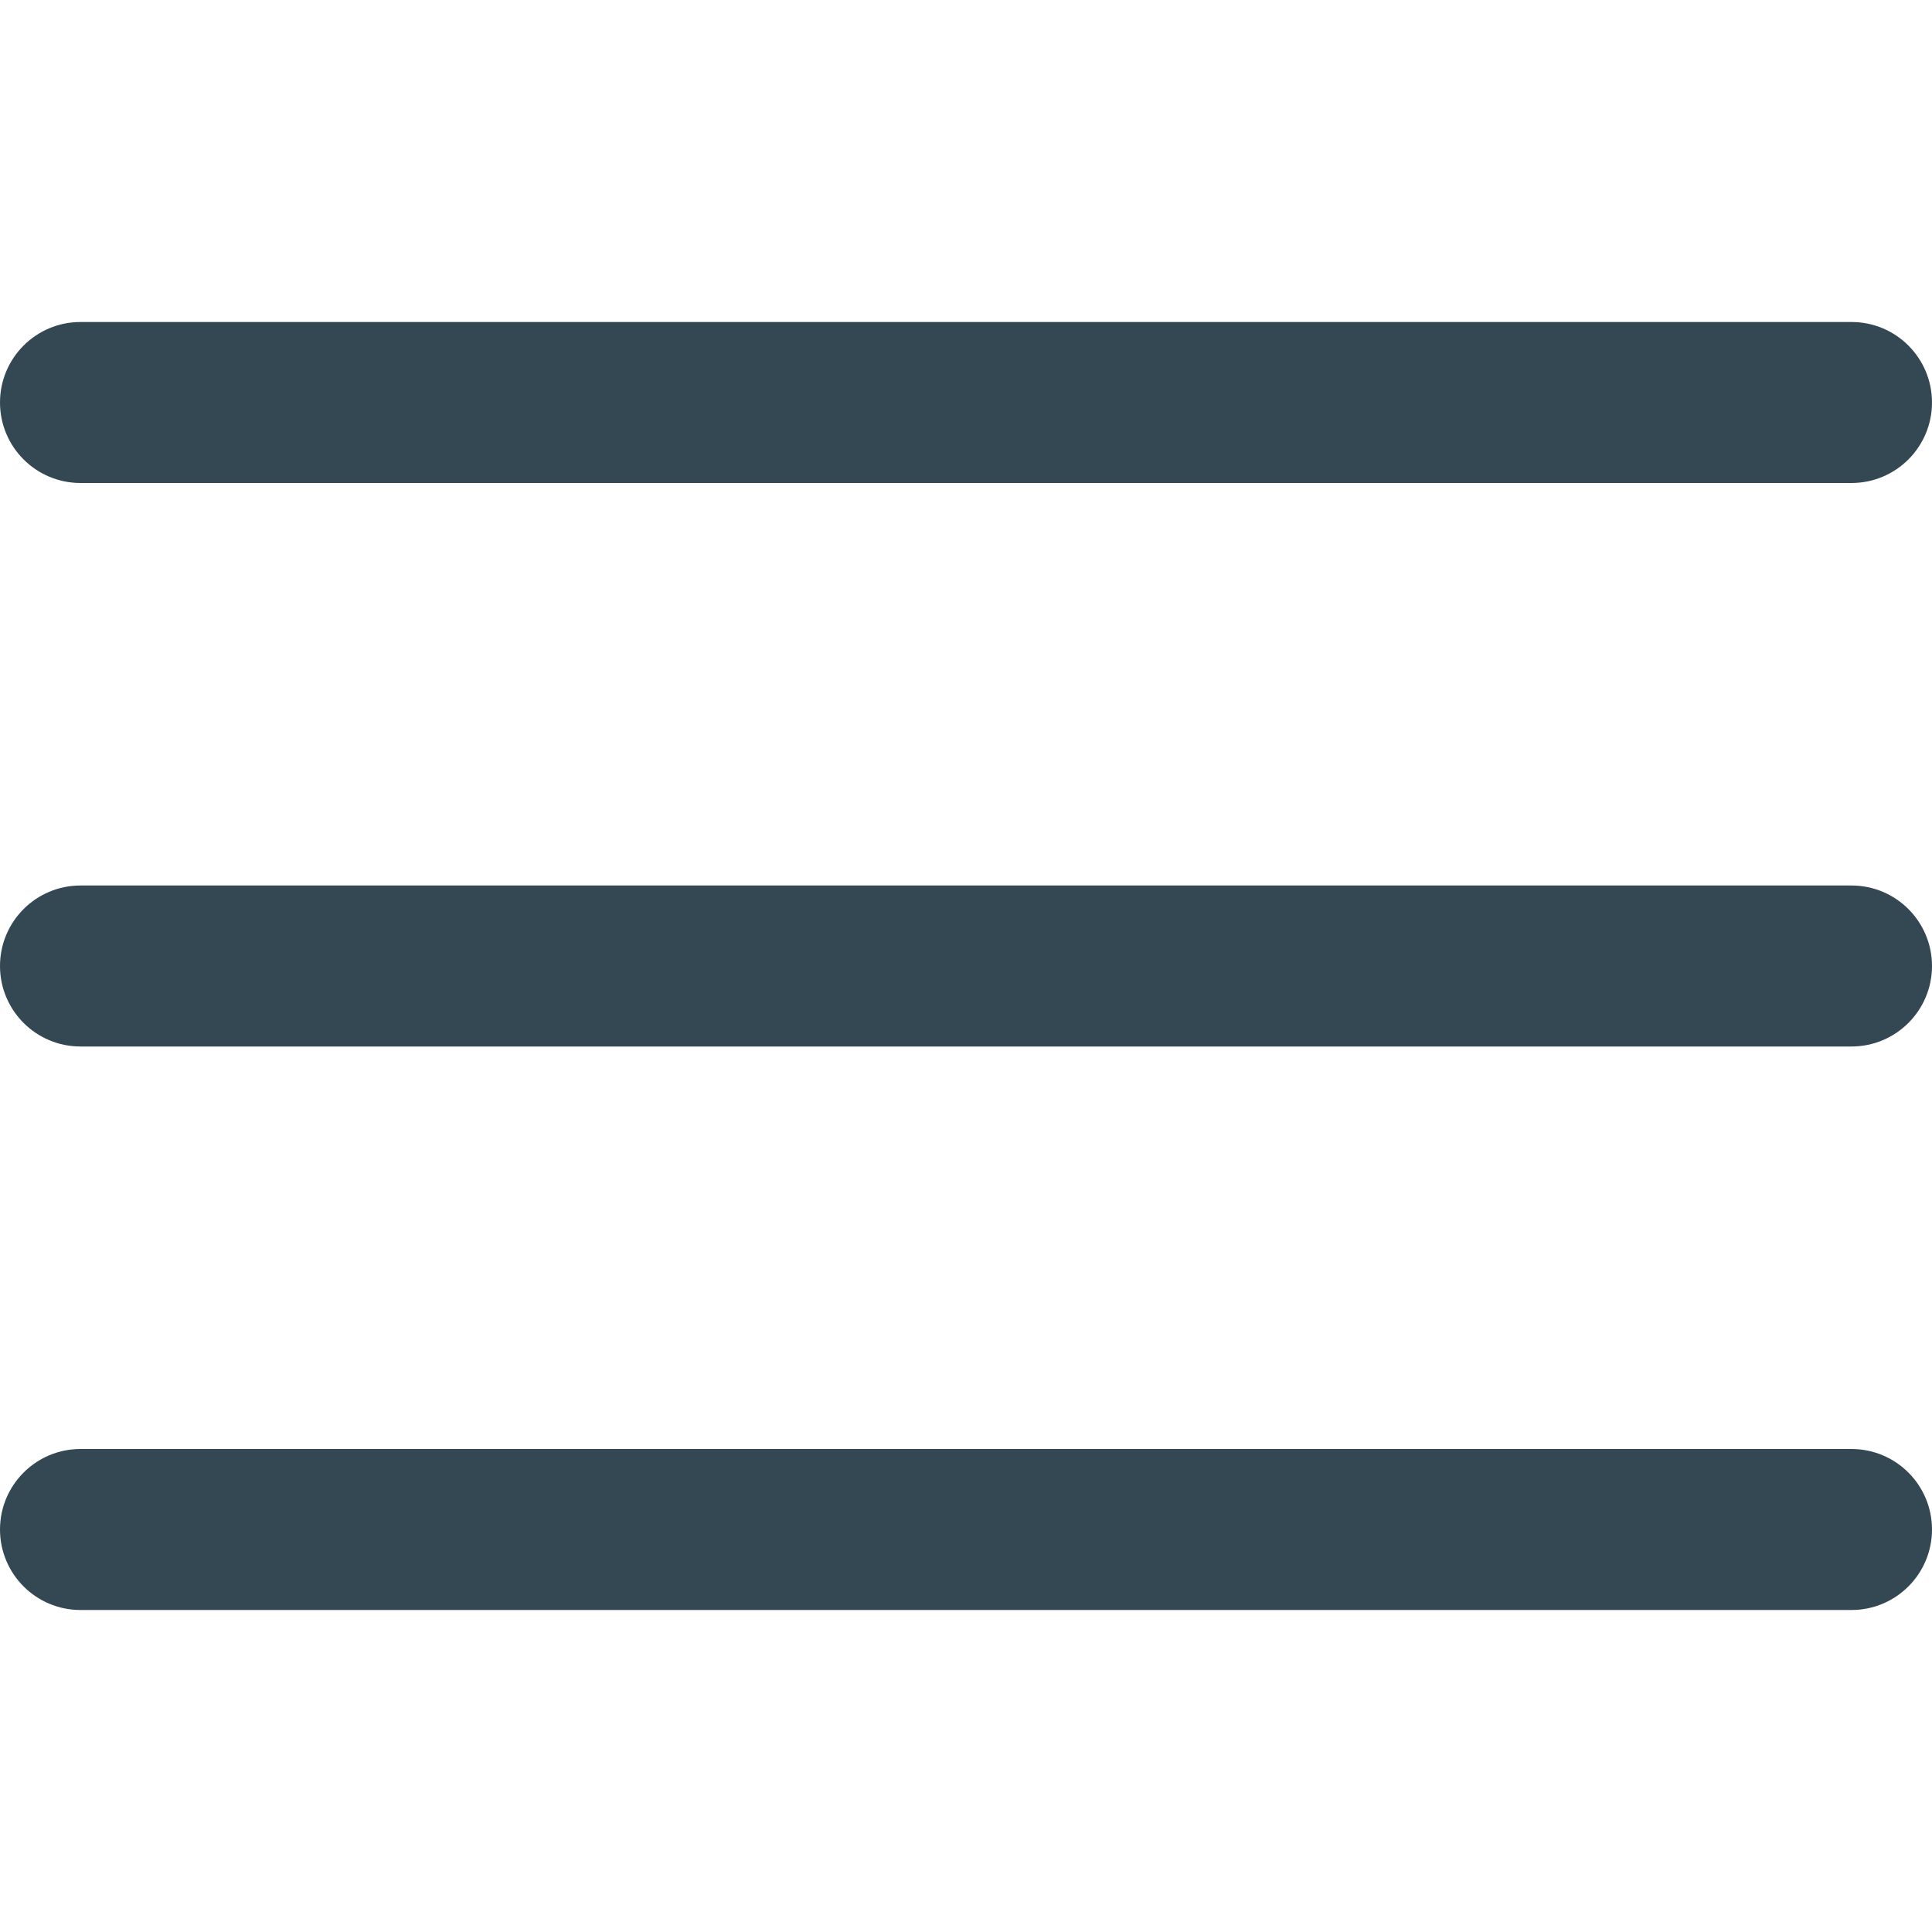
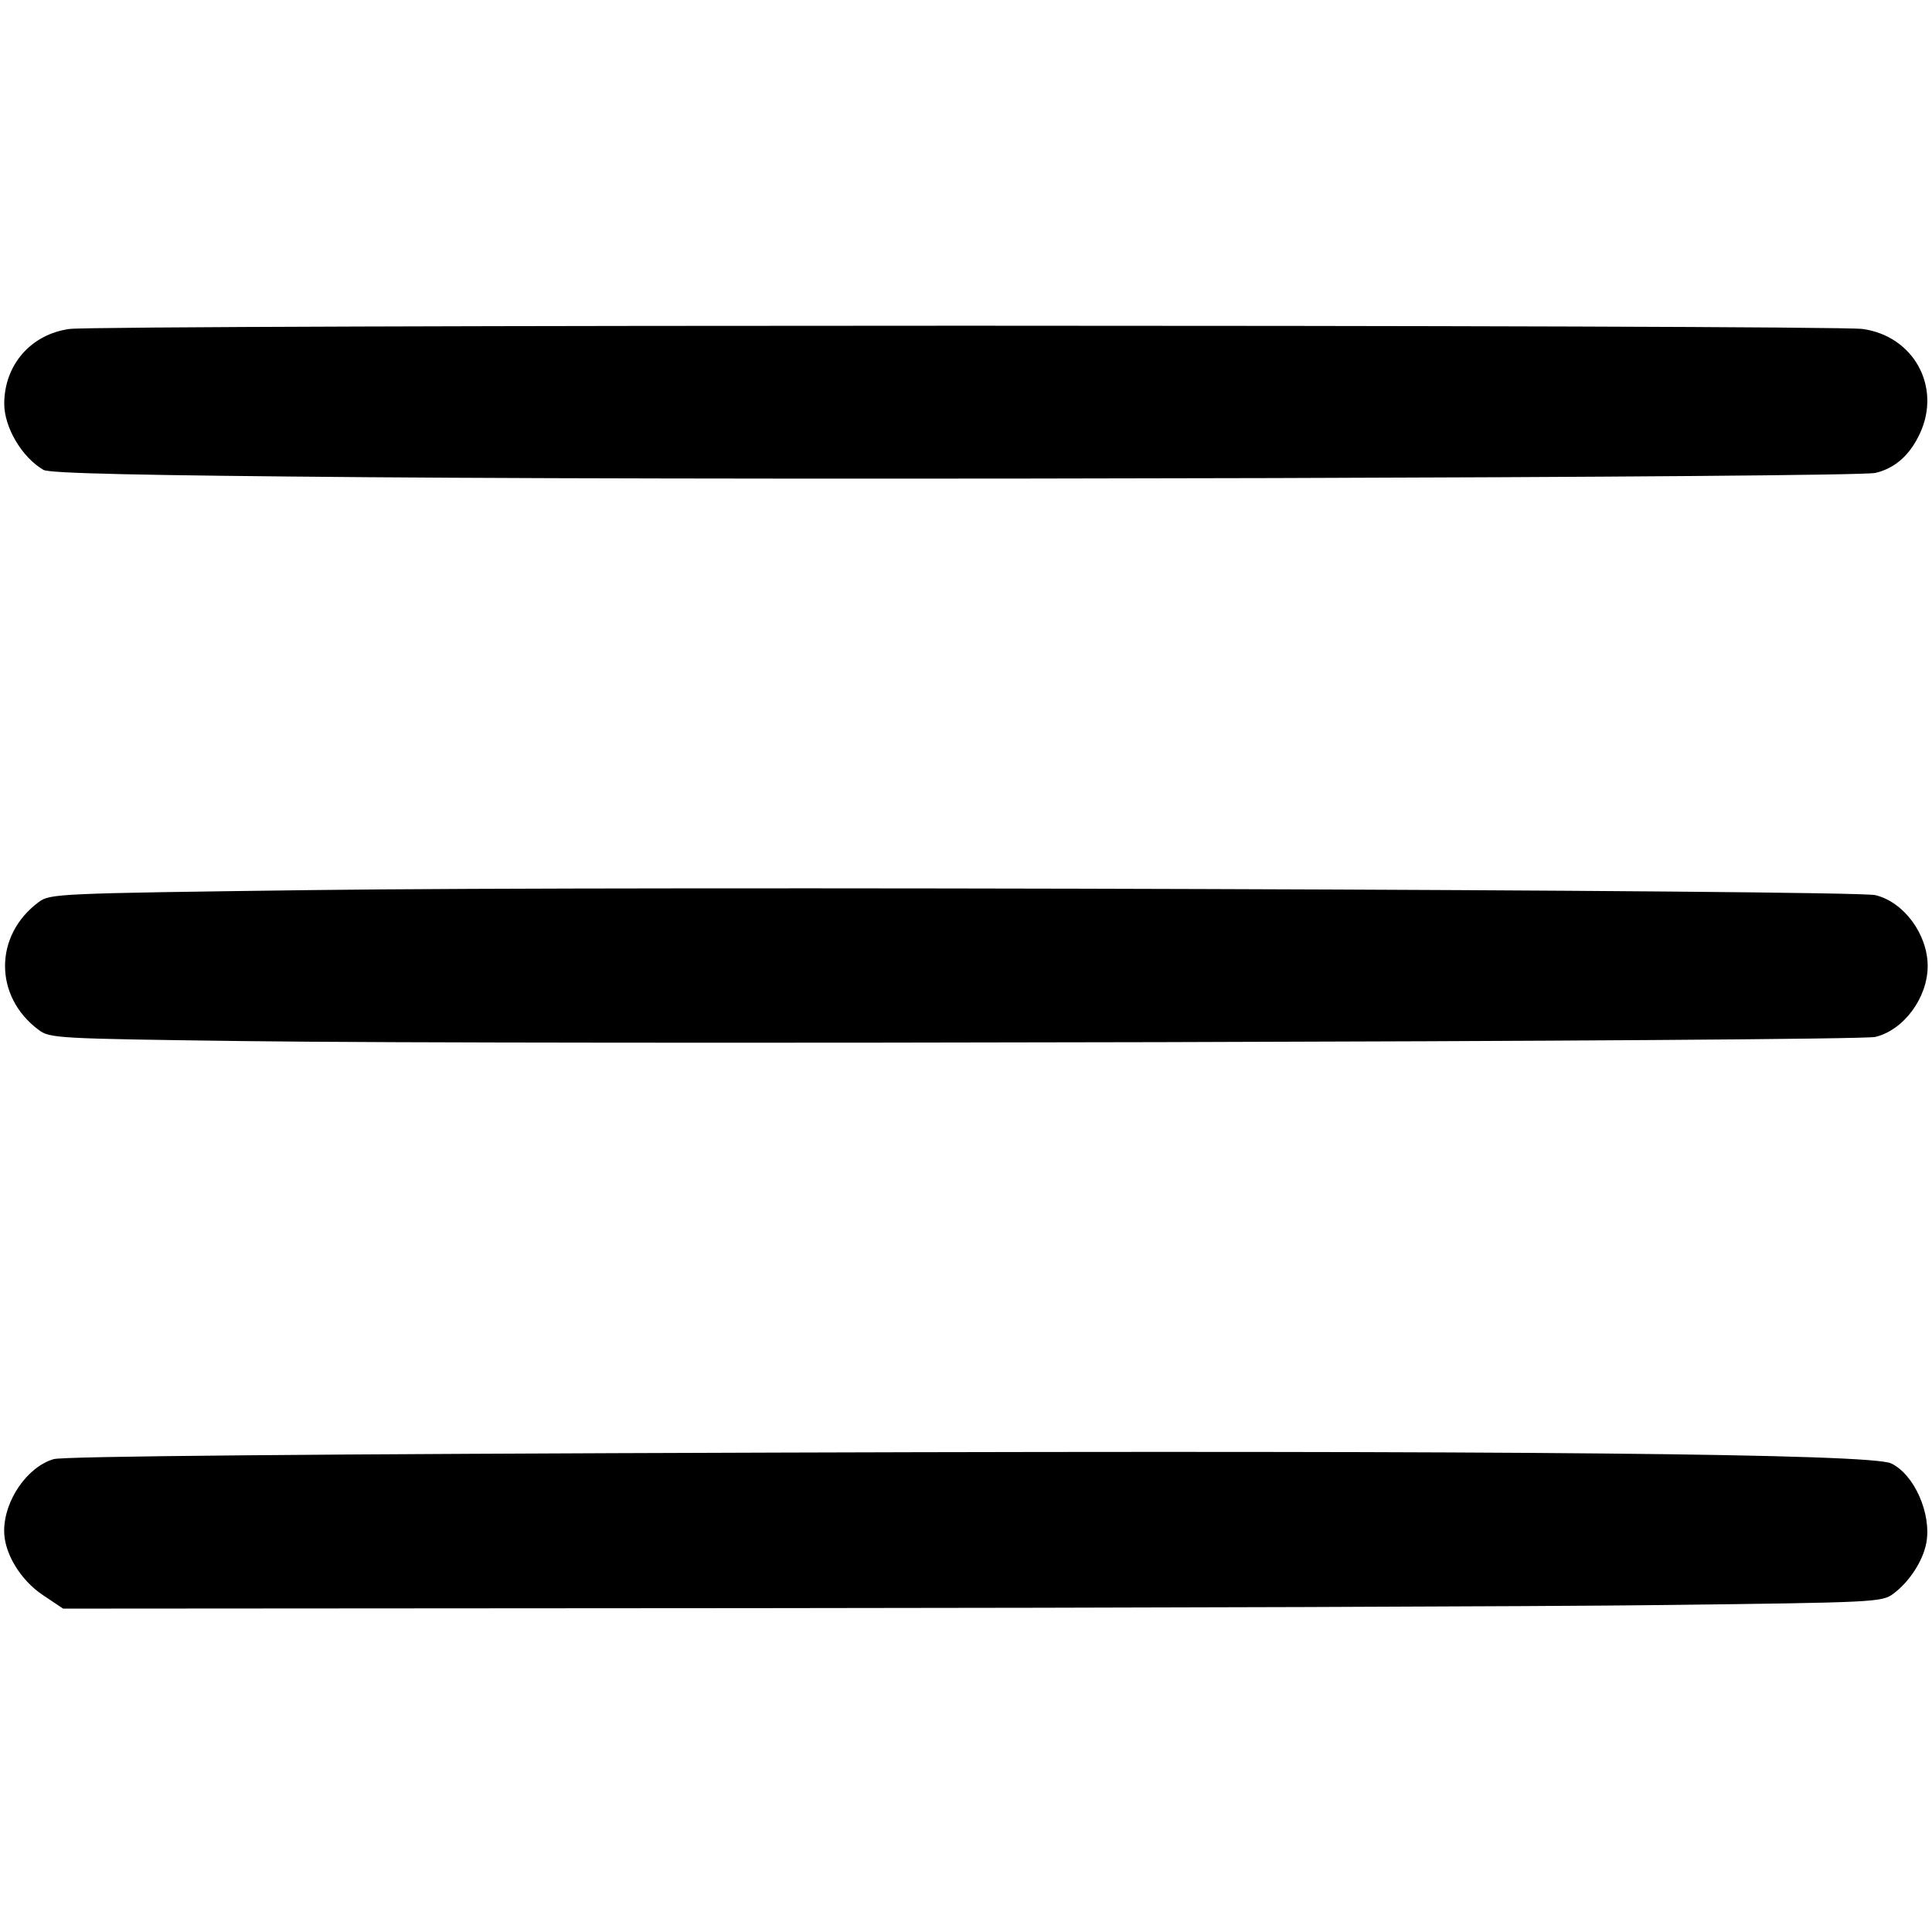
- <svg xmlns="http://www.w3.org/2000/svg" fill="#344854ff" id="Outline" viewBox="0 0 24 24" width="512" height="512">
-   <rect y="11" width="24" height="2" rx="1" />
-   <rect y="4" width="24" height="2" rx="1" />
-   <rect y="18" width="24" height="2" rx="1" />
+ <svg xmlns="http://www.w3.org/2000/svg" id="Outline" viewBox="0 0 24 24" width="512" height="512" version="1.1">
+   <defs id="defs3" />
+   <path style="fill:#000000;stroke-width:75.623" d="M 97.236,126.462 C 37.04,125.987 13.121,125.447 11.536,124.53 5.801,121.209 1.086,113.229 1.123,106.904 1.182,96.634 8.225,88.591 18.392,87.18 c 8.268,-1.148 466.947,-1.148 475.216,0 13.524,1.877 20.912,15.295 15.217,27.636 -2.665,5.775 -6.624,9.294 -11.826,10.512 -5.258,1.232 -286.443,2.029 -399.763,1.134 z" id="path1" transform="scale(0.046875)" />
+   <path style="fill:#000000;stroke-width:75.623" d="m 64.628,275.899 c -49.774,-0.651 -51.377,-0.739 -54.386,-2.97 -11.875,-8.804 -11.875,-25.056 8.7e-4,-33.858 3.038,-2.252 4.516,-2.317 72.515,-3.192 85.906,-1.106 408.39,-0.06 414.241,1.344 7.53,1.807 13.854,10.378 13.854,18.777 0,8.391 -6.313,16.955 -13.854,18.793 -4.98,1.214 -355.601,2.11 -432.371,1.106 z" id="path2" transform="scale(0.046875)" />
+   <path style="fill:#000000;stroke-width:75.623" d="M 11.386,422.73 C 5.399,418.728 1.099,411.612 1.099,405.706 c 0,-8.09 6.125,-16.969 13.122,-19.021 2.611,-0.766 66.626,-1.342 192.886,-1.737 194.663,-0.608 288.657,0.308 294.065,2.868 6.126,2.9 10.763,13.399 9.318,21.099 -0.891,4.75 -4.496,10.298 -8.733,13.438 -3.024,2.242 -4.533,2.316 -60.979,2.998 -31.833,0.385 -140.267,0.755 -240.964,0.824 l -183.086,0.125 z" id="path6" transform="scale(0.046875)" />
</svg>
